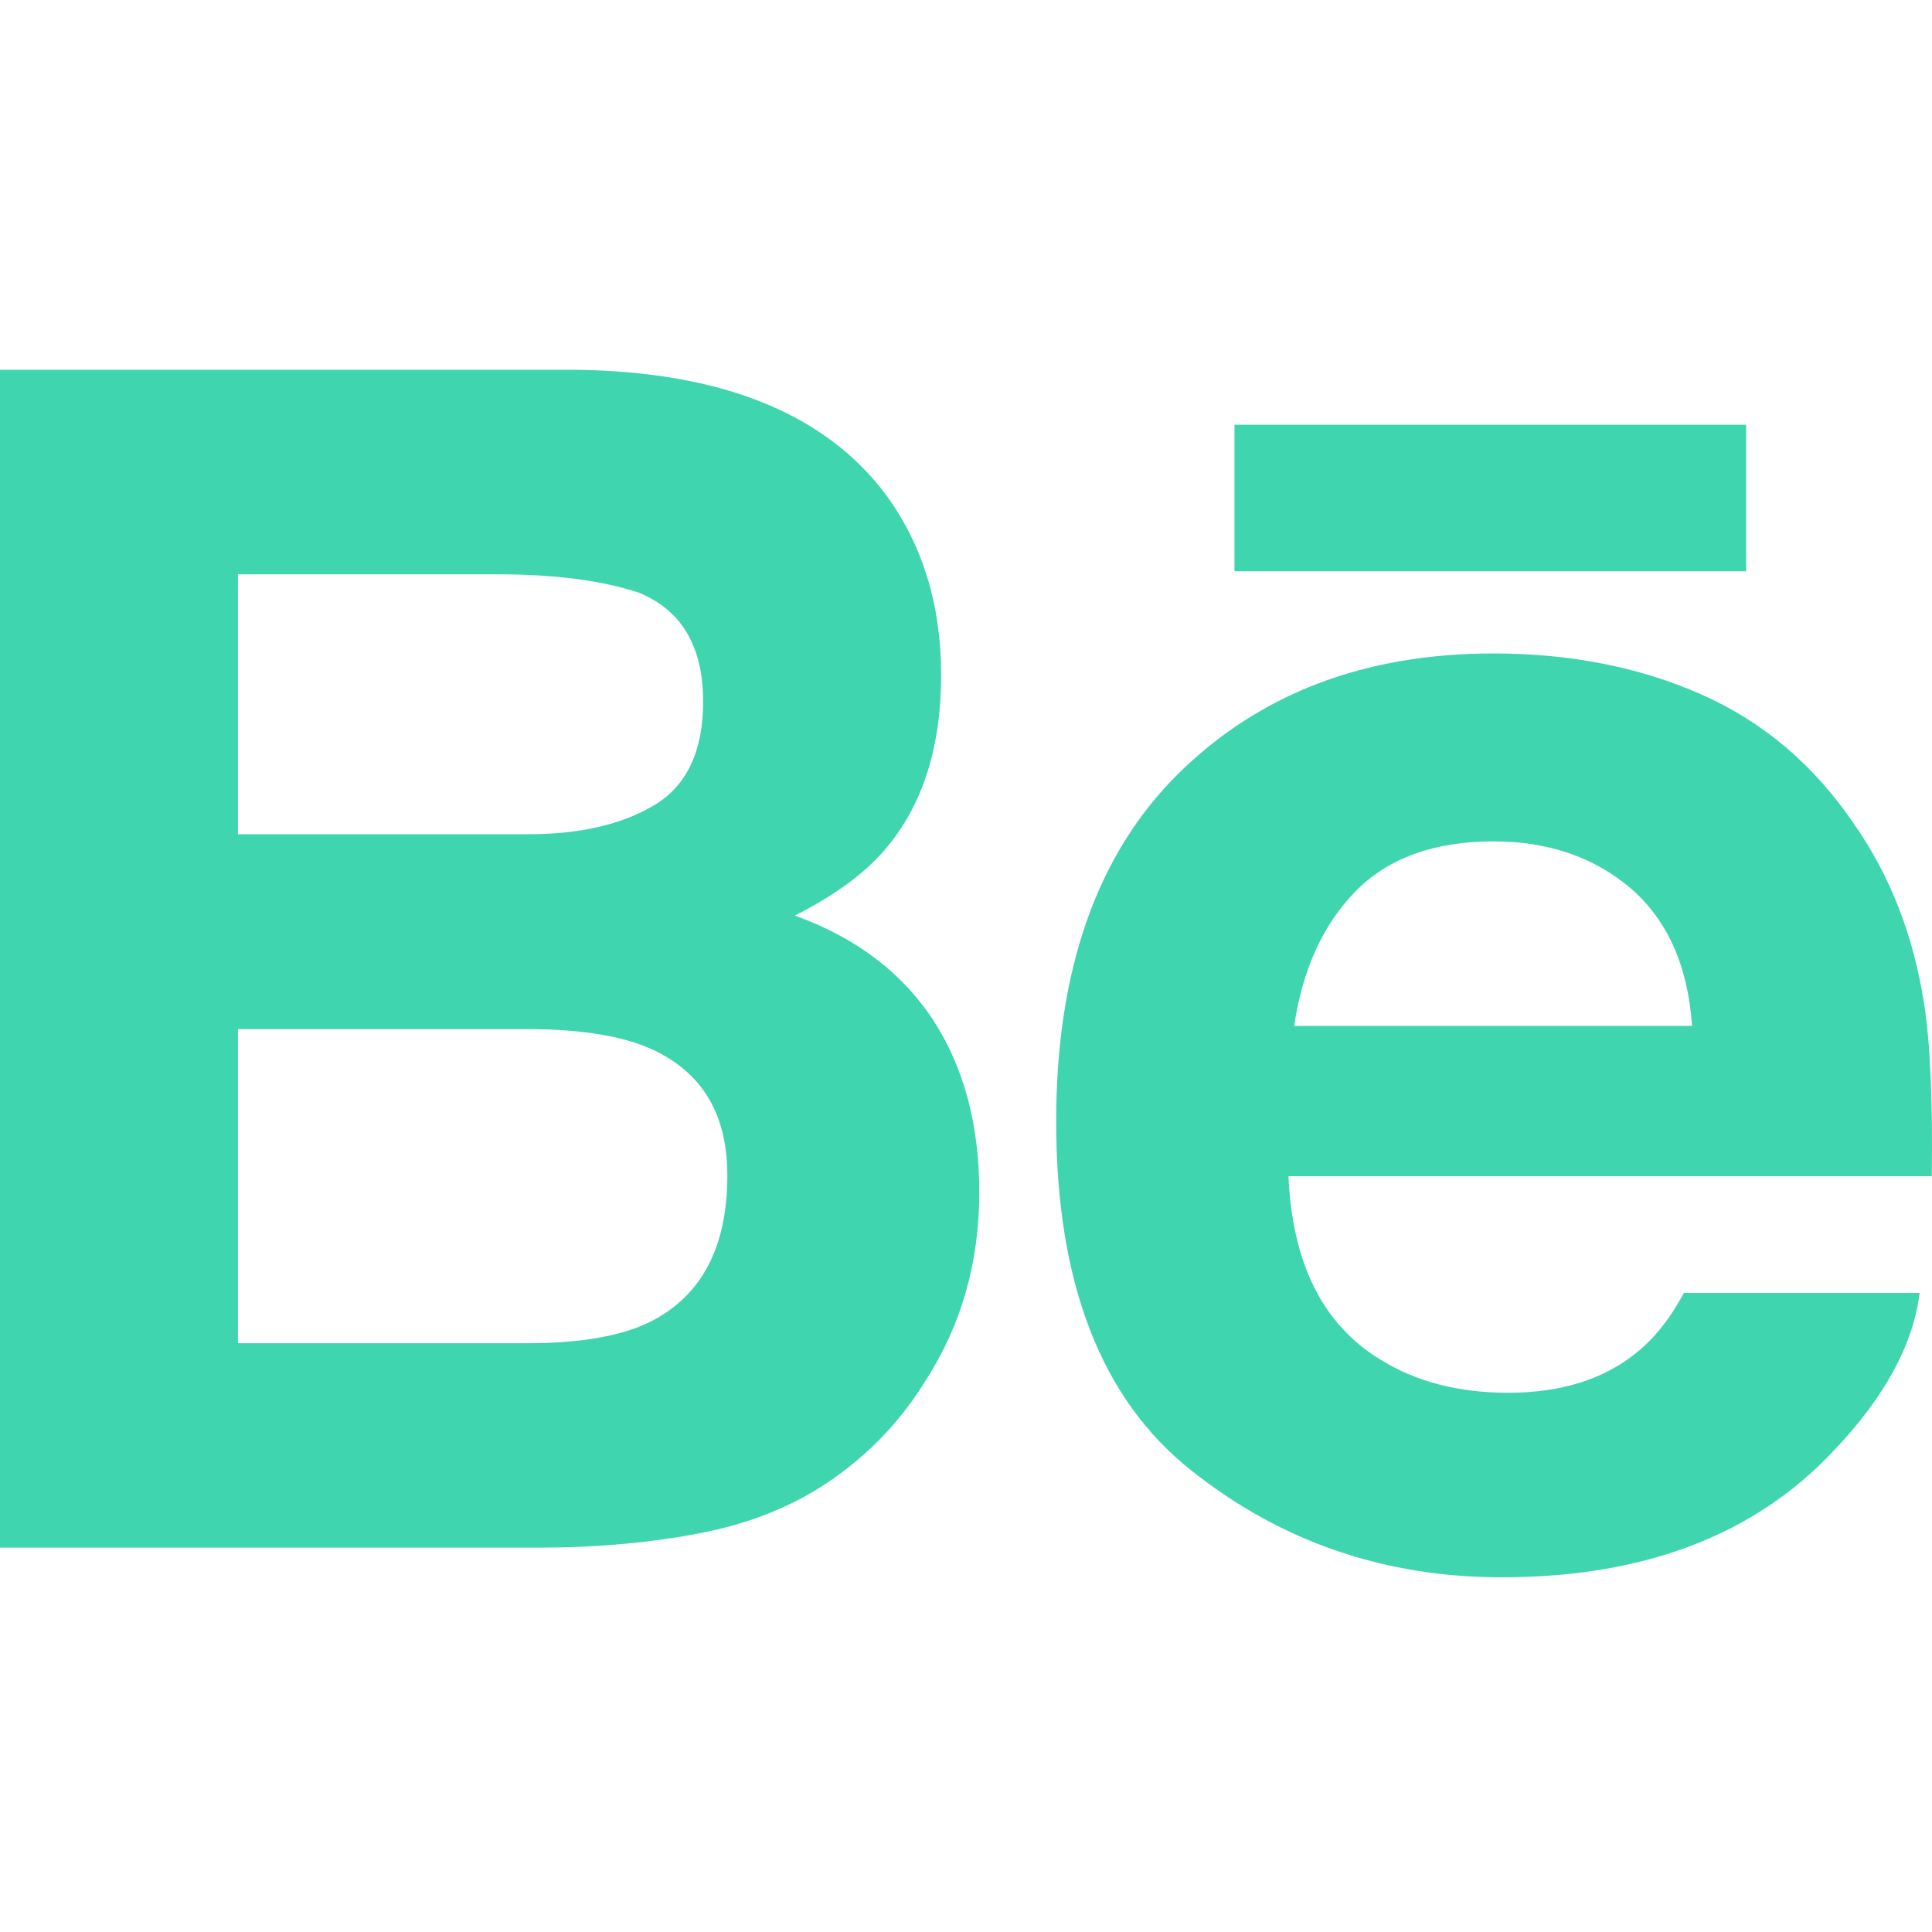
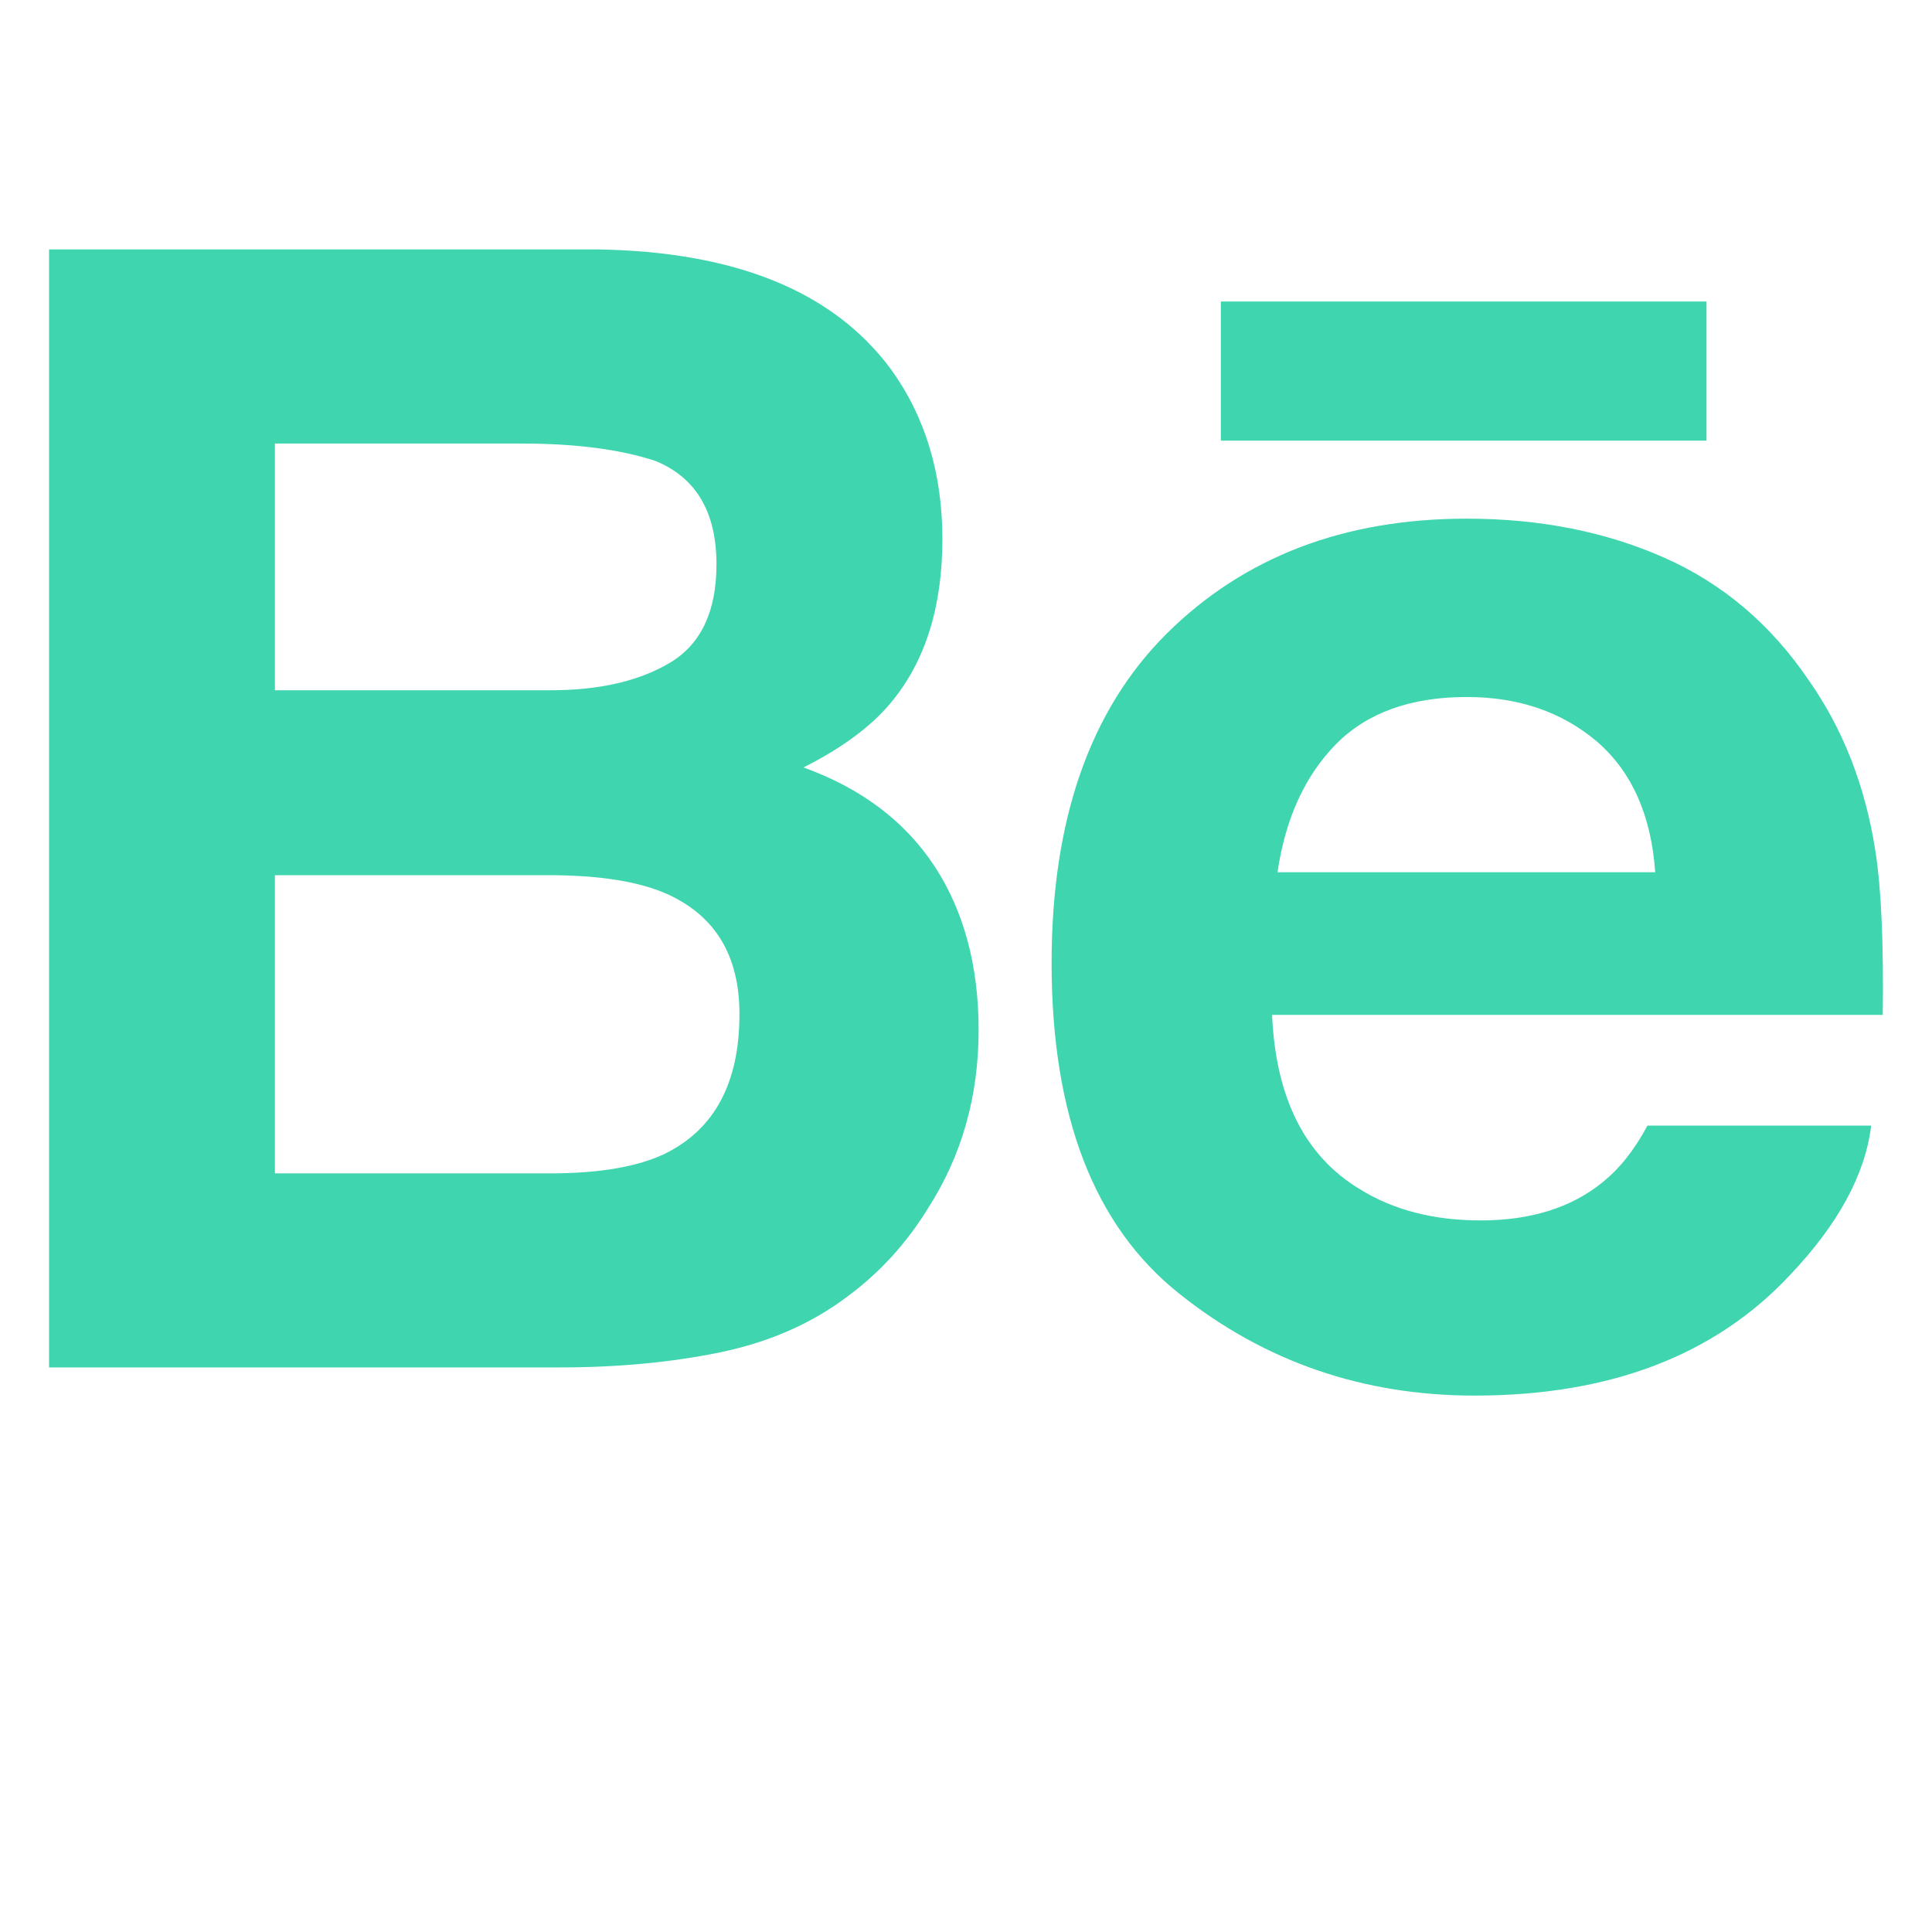
<svg xmlns="http://www.w3.org/2000/svg" version="1.1" id="Layer_1" x="0px" y="0px" width="256px" height="256px" viewBox="0 0 256 256" enable-background="new 0 0 256 256" xml:space="preserve">
  <g>
-     <path fill="#3FD5AE" d="M105.315,121.315c5.31-2.671,9.329-5.64,12.065-8.875c4.9-5.794,7.323-13.468,7.323-22.985   c0-9.254-2.422-17.184-7.254-23.824C109.39,54.821,95.748,49.287,76.448,49H0v156.069h71.289c8.032,0,15.464-0.687,22.343-2.096   c6.886-1.426,12.823-4.026,17.867-7.841c4.49-3.327,8.216-7.422,11.199-12.281c4.716-7.336,7.063-15.631,7.063-24.885   c0-8.971-2.061-16.604-6.156-22.872C119.462,128.819,113.382,124.229,105.315,121.315 M31.529,76.1h34.443   c7.568,0,13.806,0.819,18.706,2.44c5.664,2.341,8.49,7.142,8.49,14.43c0,6.535-2.15,11.11-6.429,13.69   c-4.3,2.586-9.882,3.88-16.734,3.88H31.529V76.1z M85.975,175.236c-3.808,1.825-9.172,2.746-16.03,2.746H31.529V136.36h38.954   c6.776,0.062,12.059,0.952,15.819,2.641c6.729,3.048,10.073,8.616,10.073,16.751C96.375,165.348,92.908,171.82,85.975,175.236" />
-     <rect x="163.576" y="56.278" fill="#3FD5AE" width="67.794" height="19.419" />
-     <path fill="#3FD5AE" d="M245.6,109.083c-5.296-7.78-12.025-13.482-20.201-17.082c-8.162-3.603-17.327-5.415-27.516-5.415   c-17.144,0-31.065,5.36-41.834,16.01c-10.729,10.67-16.1,26.011-16.1,46.01c0,21.33,5.931,36.74,17.86,46.198   C169.697,204.284,183.429,209,199.009,209c18.862,0,33.535-5.613,44.011-16.822c6.716-7.07,10.51-14.031,11.336-20.866h-31.229   c-1.808,3.389-3.91,6.029-6.312,7.947c-4.34,3.521-10.019,5.289-16.959,5.289c-6.585,0-12.209-1.46-16.87-4.354   c-7.704-4.646-11.744-12.769-12.257-24.339h85.245c0.13-9.96-0.198-17.624-1.03-22.906   C253.529,123.905,250.431,115.945,245.6,109.083 M171.485,135.944c1.105-7.511,3.836-13.465,8.148-17.86   c4.327-4.398,10.441-6.6,18.263-6.6c7.227,0,13.267,2.068,18.167,6.207c4.845,4.18,7.589,10.237,8.147,18.252H171.485z" />
+     <path fill="#3FD5AE" d="M106.467,101.689c5.041-2.535,8.855-5.354,11.453-8.424c4.651-5.5,6.951-12.784,6.951-21.817   c0-8.784-2.299-16.312-6.886-22.615c-7.65-10.261-20.599-15.514-38.919-15.786H6.5v148.143h67.669   c7.624,0,14.679-0.651,21.208-1.989c6.537-1.353,12.172-3.82,16.96-7.442c4.262-3.158,7.799-7.045,10.63-11.656   c4.477-6.964,6.705-14.837,6.705-23.622c0-8.516-1.957-15.762-5.844-21.711C119.896,108.812,114.124,104.456,106.467,101.689    M36.428,58.771h32.694c7.184,0,13.104,0.777,17.756,2.316c5.375,2.222,8.059,6.779,8.059,13.697   c0,6.204-2.041,10.546-6.103,12.995c-4.082,2.455-9.38,3.683-15.884,3.683H36.428V58.771z M88.109,152.873   c-3.615,1.731-8.706,2.606-15.216,2.606H36.428v-39.51h36.976c6.432,0.06,11.447,0.905,15.016,2.508   c6.388,2.893,9.562,8.179,9.562,15.9C97.981,143.486,94.69,149.63,88.109,152.873" />
+     <rect x="161.77" y="39.955" fill="#3FD5AE" width="64.352" height="18.433" />
+     <path fill="#3FD5AE" d="M239.628,90.079c-5.026-7.385-11.414-12.797-19.176-16.214c-7.747-3.42-16.446-5.14-26.118-5.14   c-16.273,0-29.486,5.088-39.709,15.197c-10.185,10.128-15.282,24.69-15.282,43.673c0,20.246,5.629,34.874,16.952,43.853   c11.285,8.998,24.32,13.475,39.108,13.475c17.904,0,31.832-5.328,41.775-15.968c6.376-6.712,9.977-13.319,10.761-19.806h-29.643   c-1.717,3.217-3.712,5.722-5.992,7.543c-4.12,3.342-9.51,5.021-16.098,5.021c-6.25,0-11.59-1.387-16.013-4.134   c-7.313-4.409-11.148-12.12-11.636-23.102h80.917c0.123-9.455-0.188-16.73-0.979-21.743   C247.155,104.148,244.215,96.592,239.628,90.079 M169.276,115.575c1.049-7.129,3.641-12.781,7.734-16.953   c4.107-4.174,9.911-6.265,17.336-6.265c6.86,0,12.594,1.963,17.244,5.892c4.6,3.968,7.204,9.717,7.733,17.326H169.276   L169.276,115.575z" />
  </g>
</svg>
